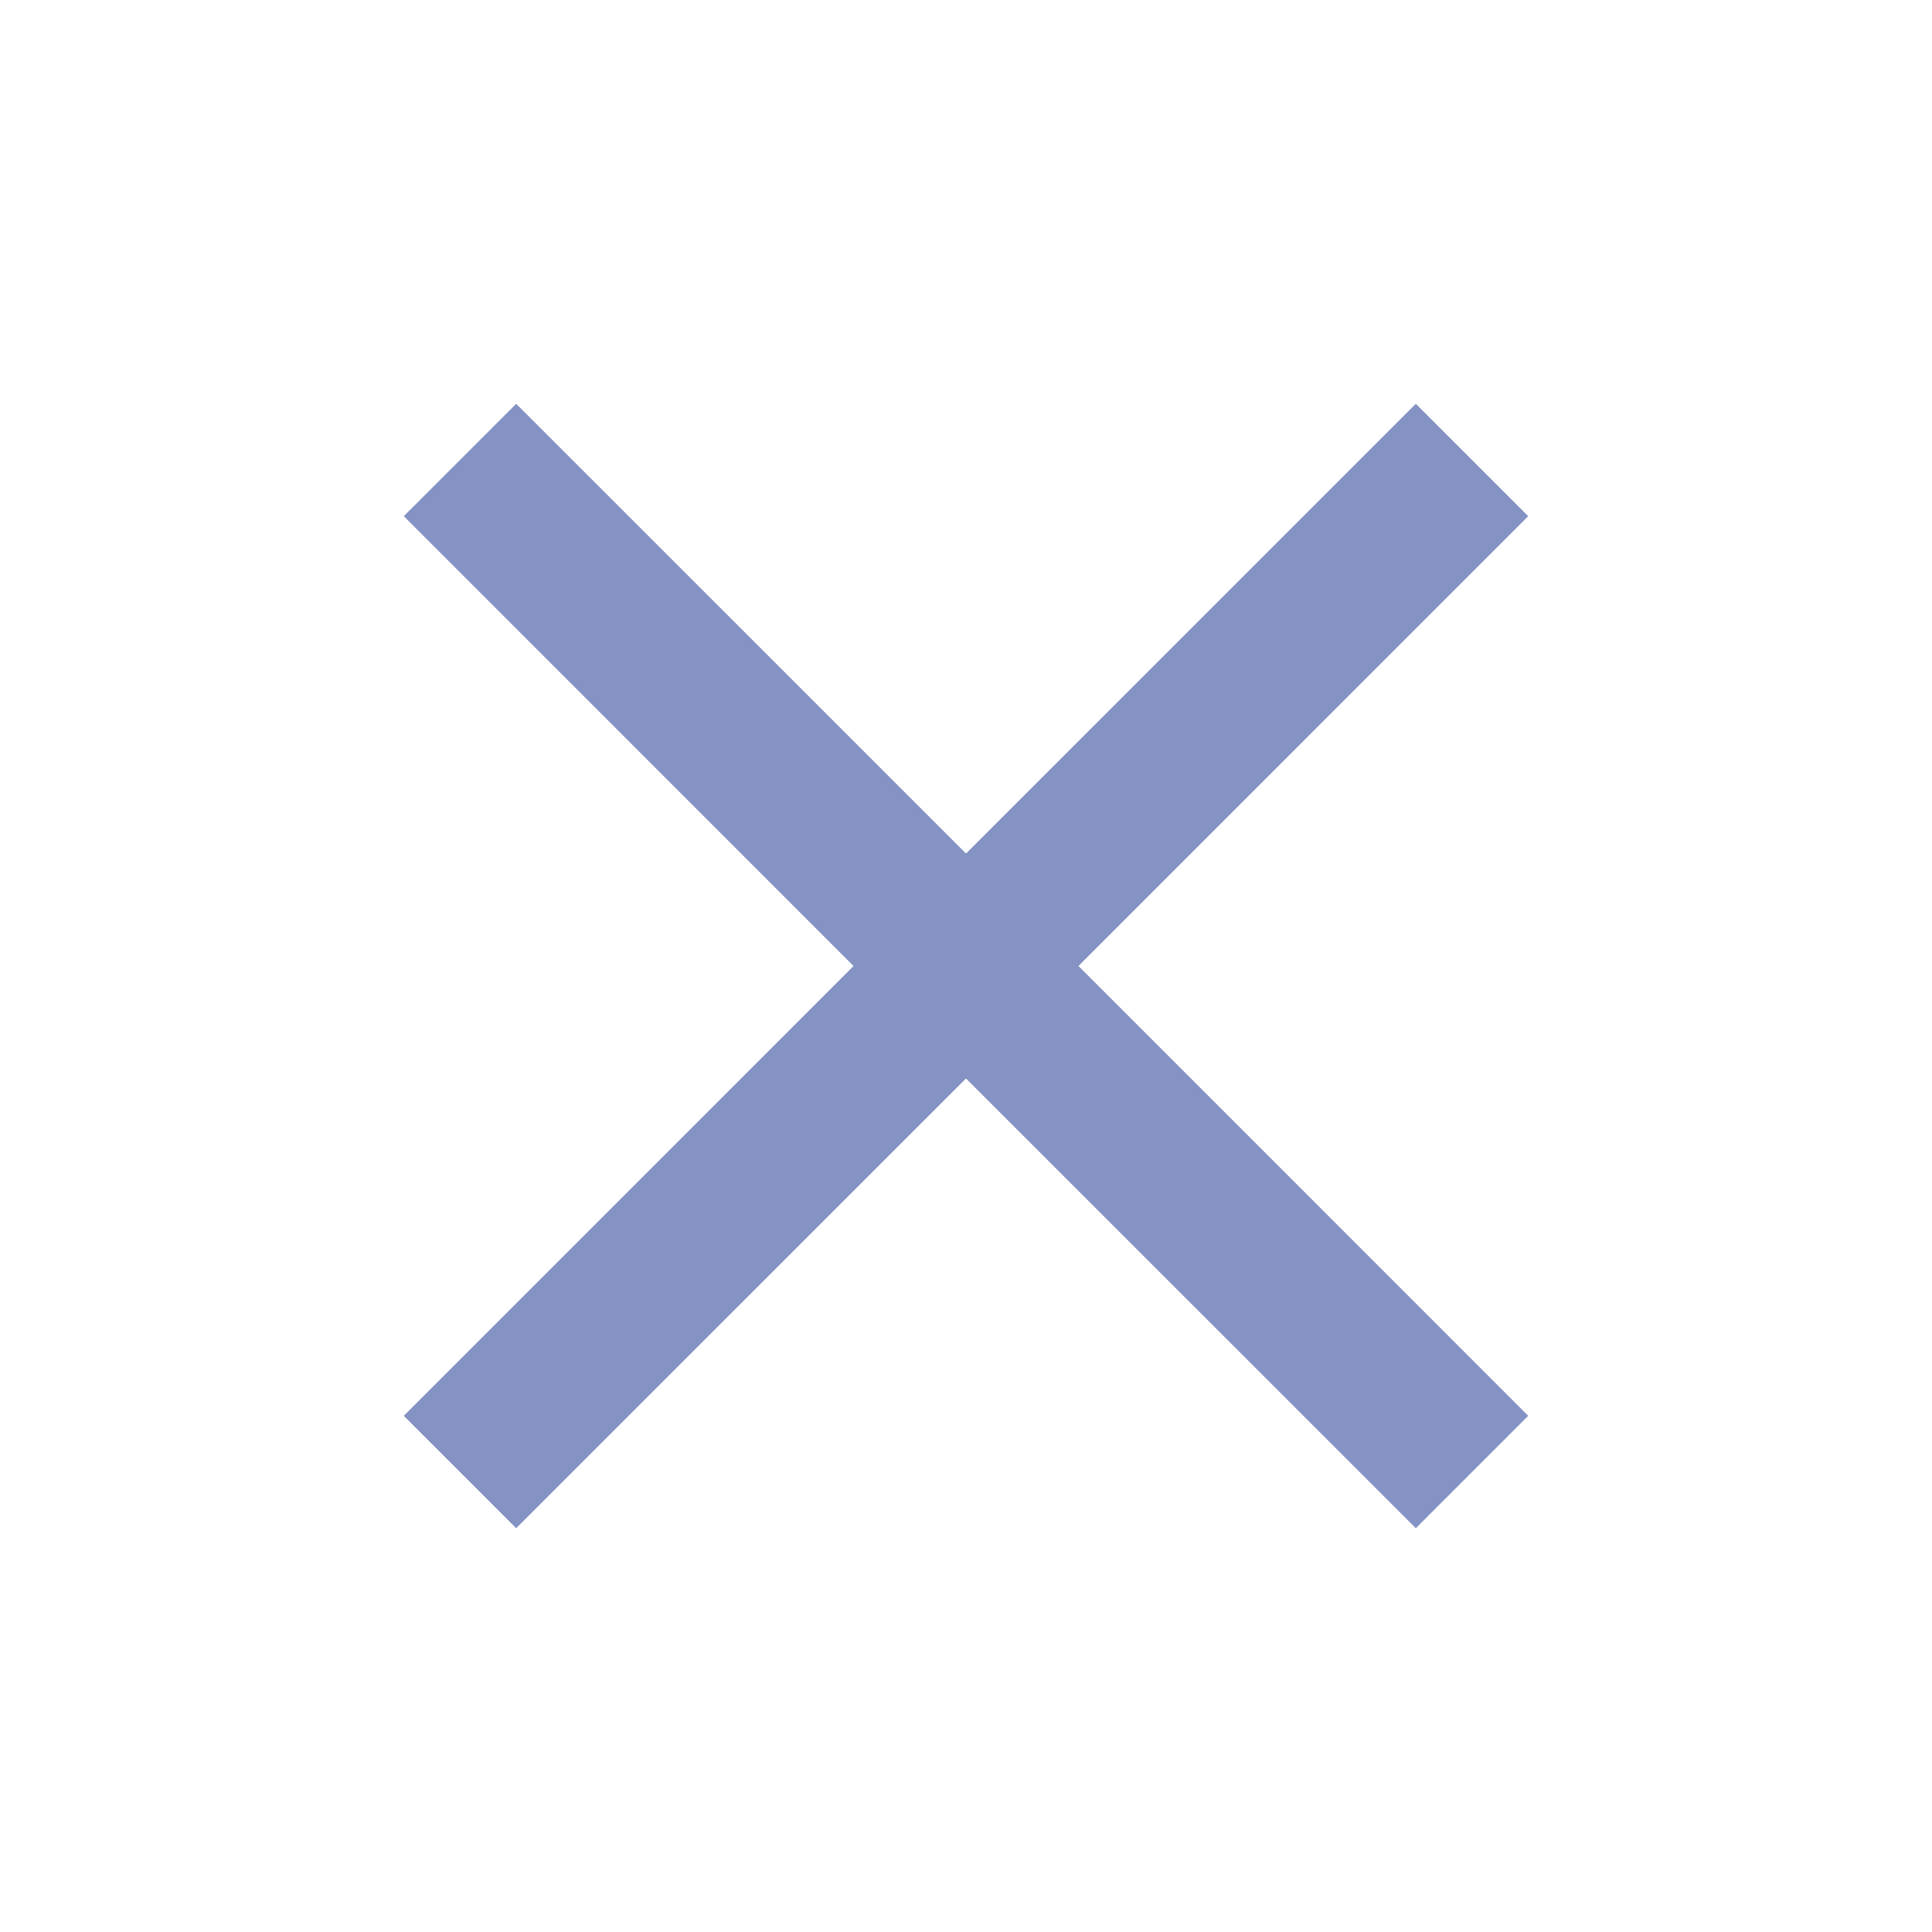
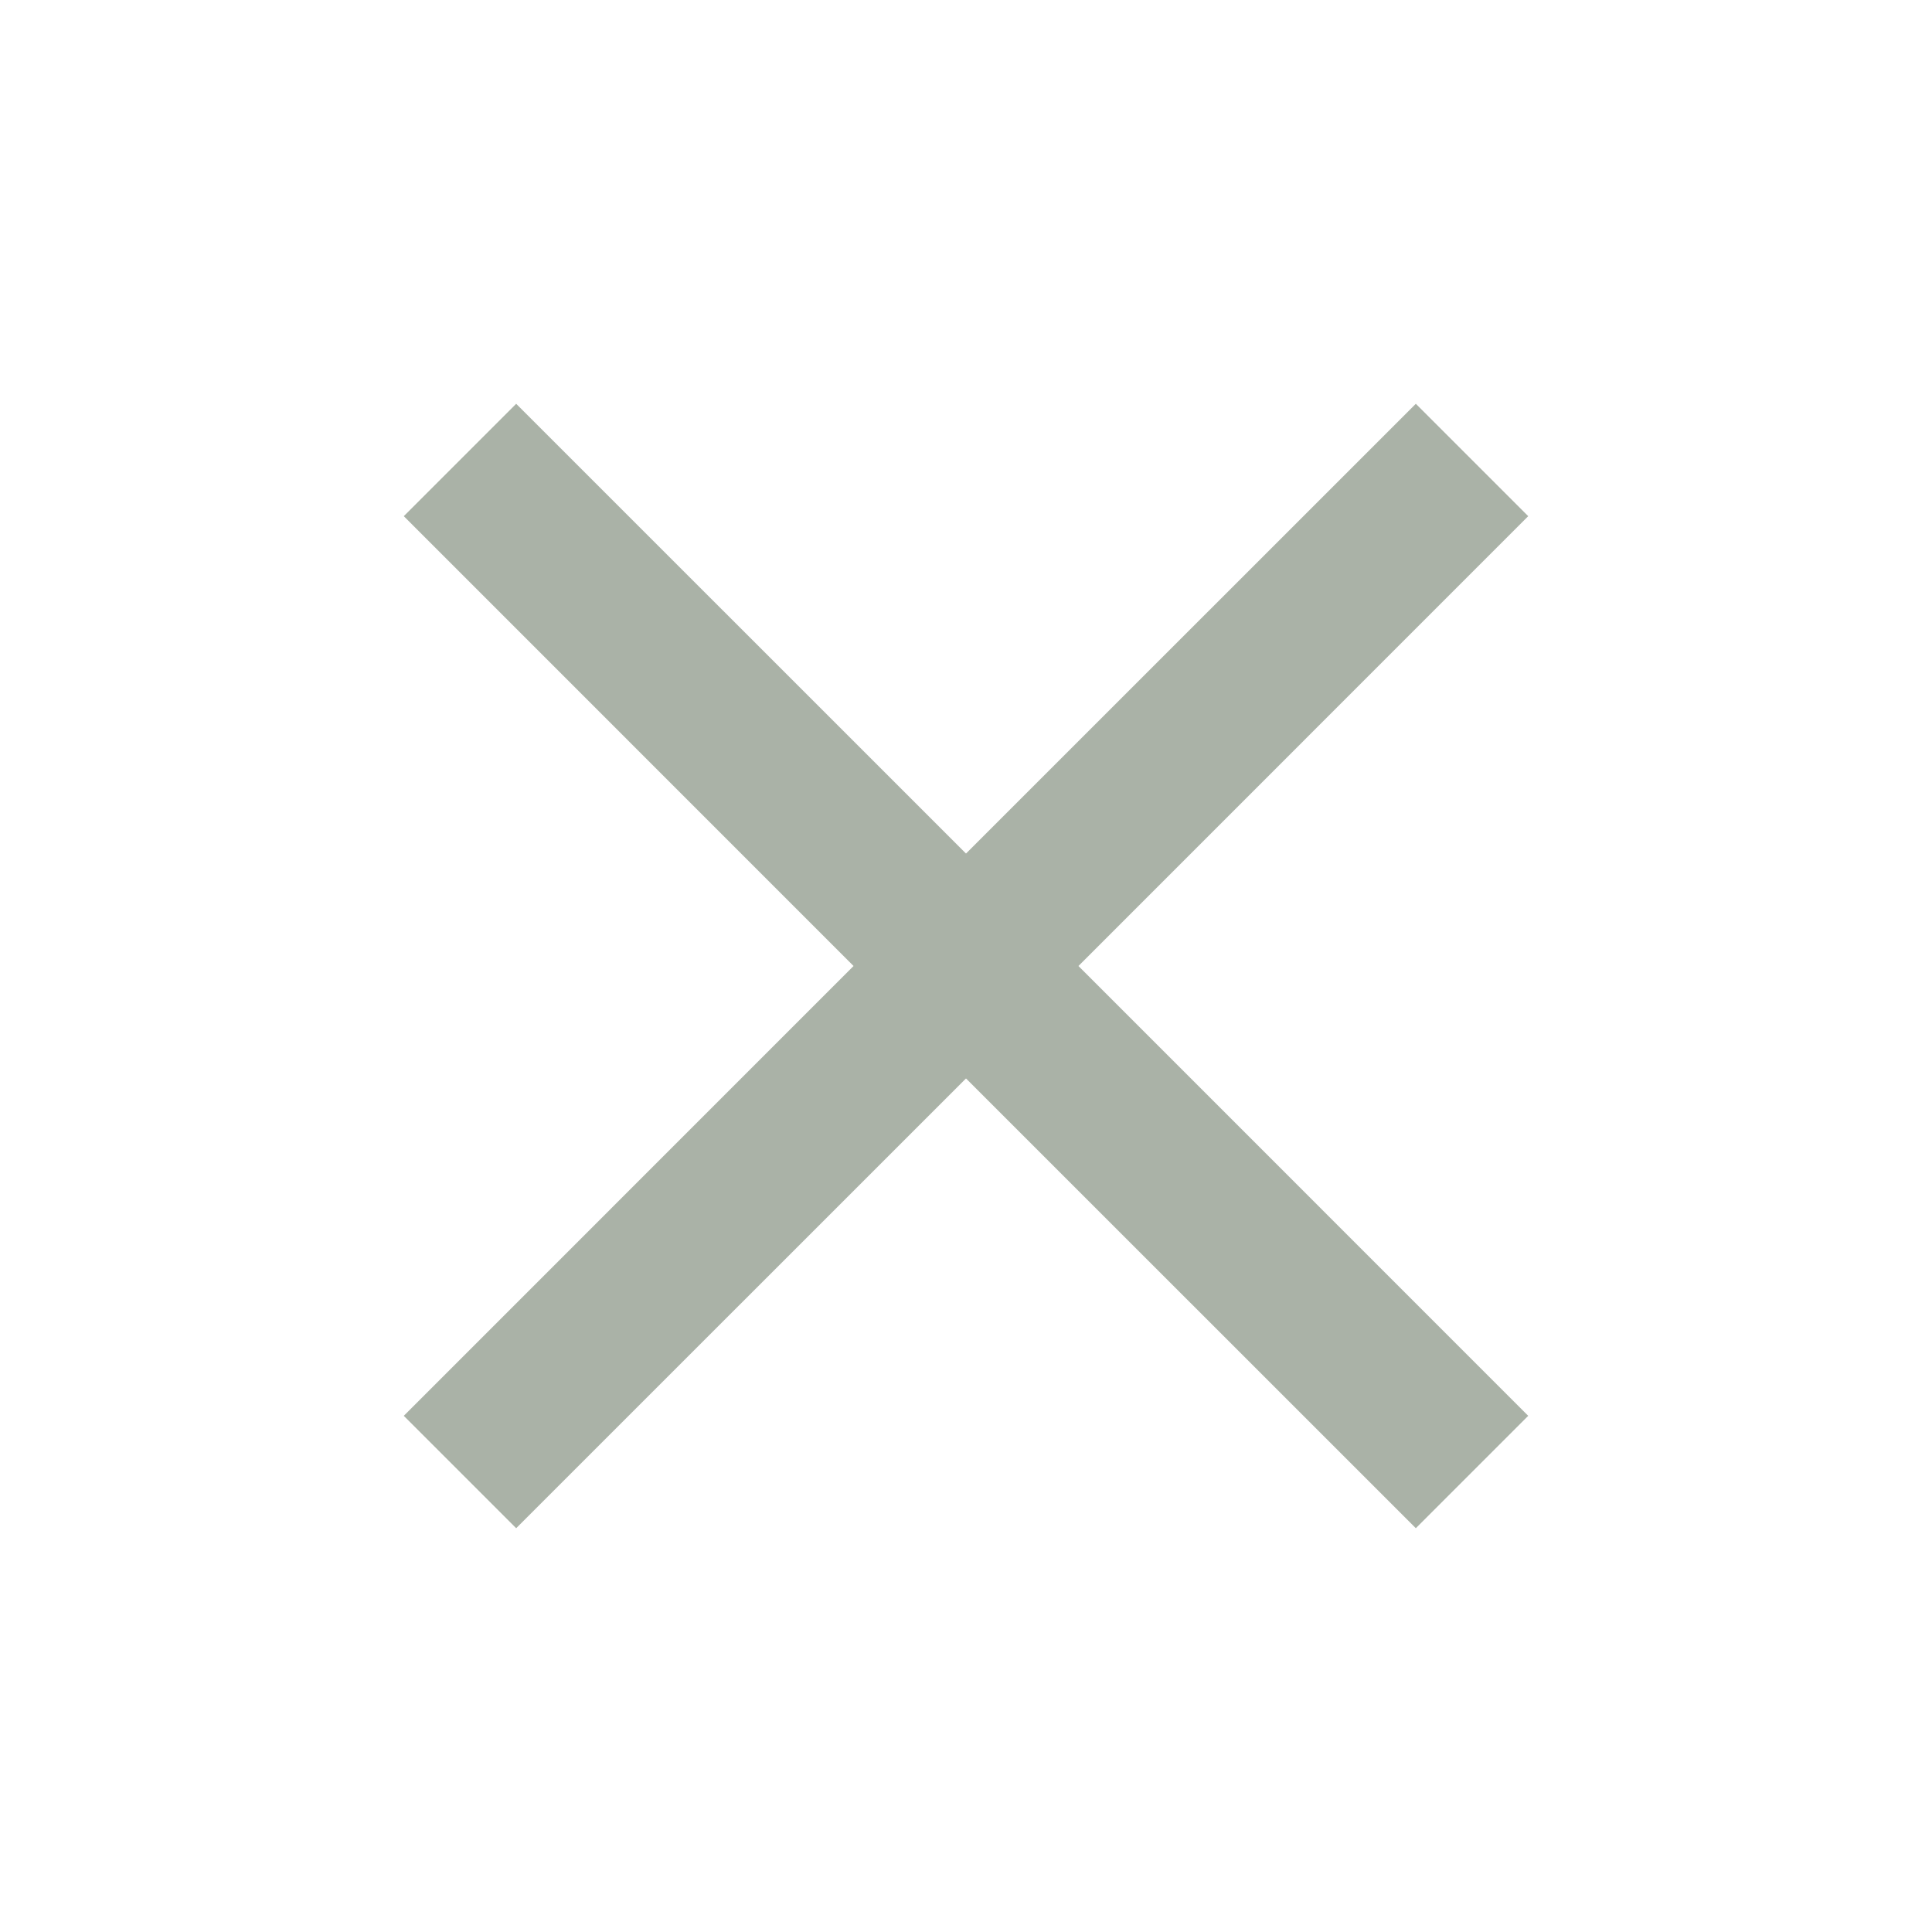
<svg xmlns="http://www.w3.org/2000/svg" width="24" height="24" viewBox="0 0 24 24" fill="none">
-   <path d="M18.984 6.412L17.588 5.016L12 10.603L6.412 5.016L5.016 6.412L10.603 12L5.016 17.588L6.412 18.984L12 13.397L17.588 18.984L18.984 17.588L13.397 12L18.984 6.412Z" fill="#8492C4" />
+   <path d="M18.984 6.412L17.588 5.016L12 10.603L6.412 5.016L5.016 6.412L10.603 12L5.016 17.588L6.412 18.984L12 13.397L17.588 18.984L18.984 17.588L13.397 12L18.984 6.412Z" fill="#aab2a7" />
</svg>
